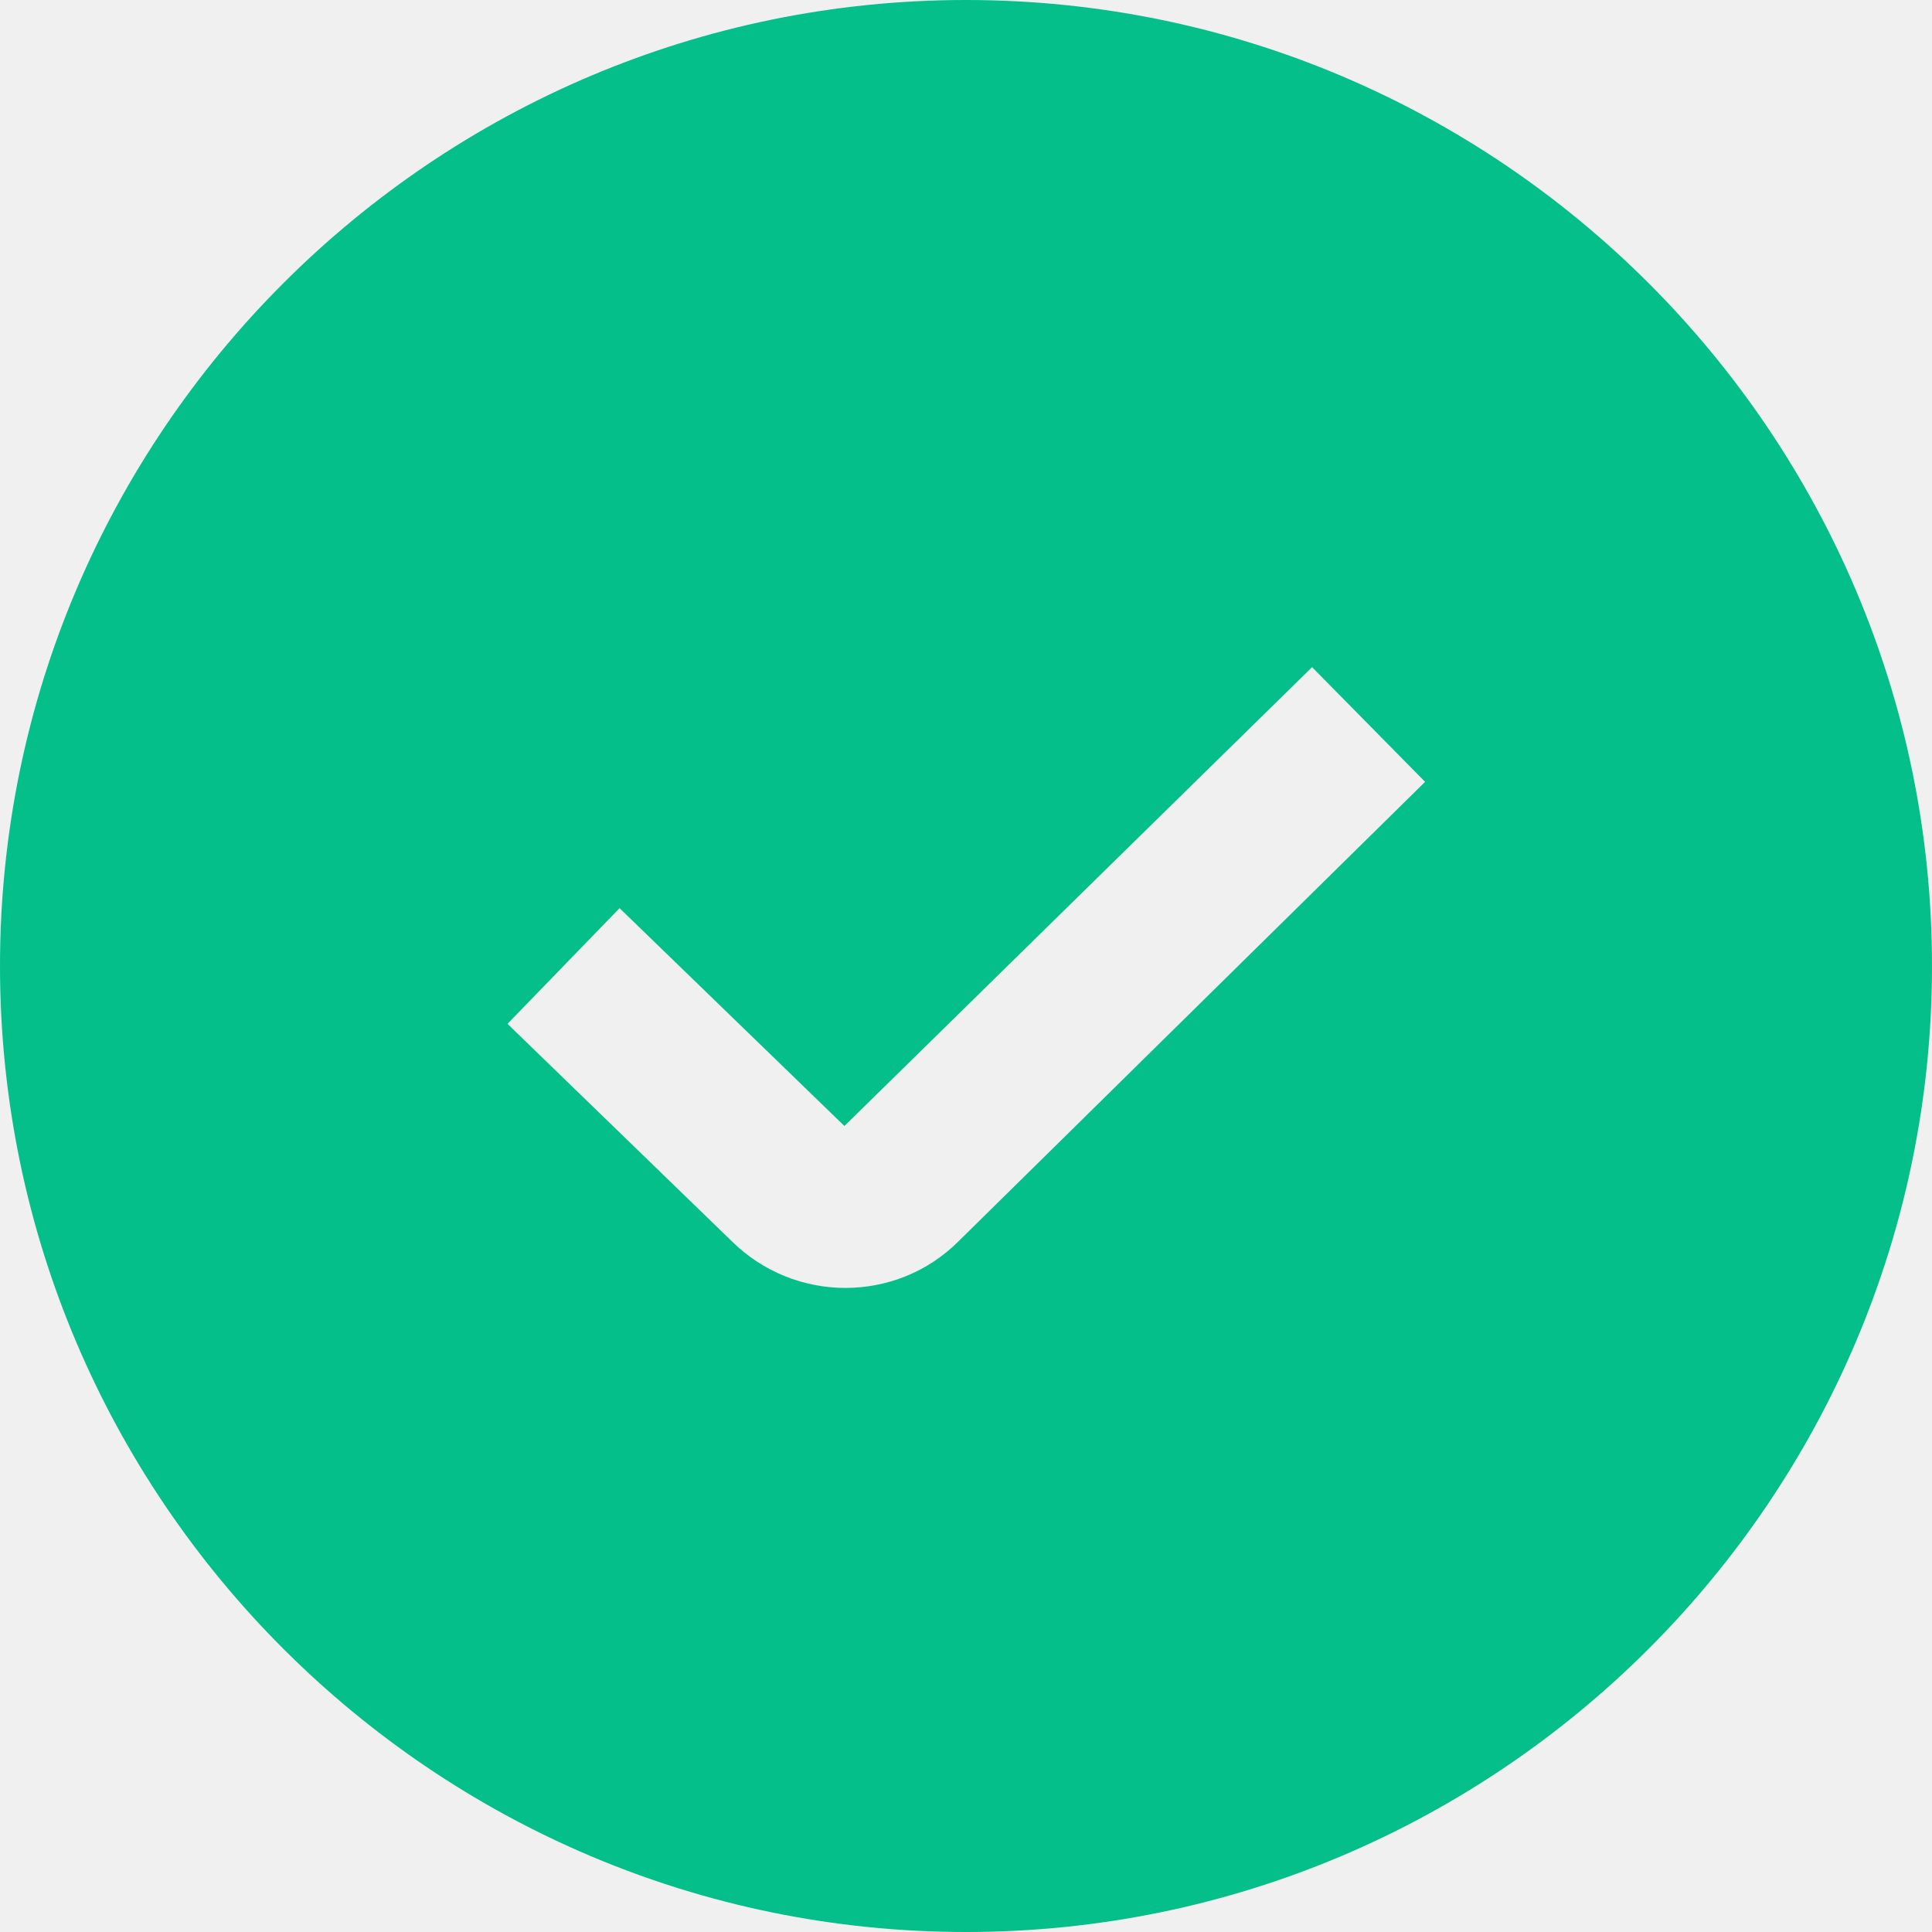
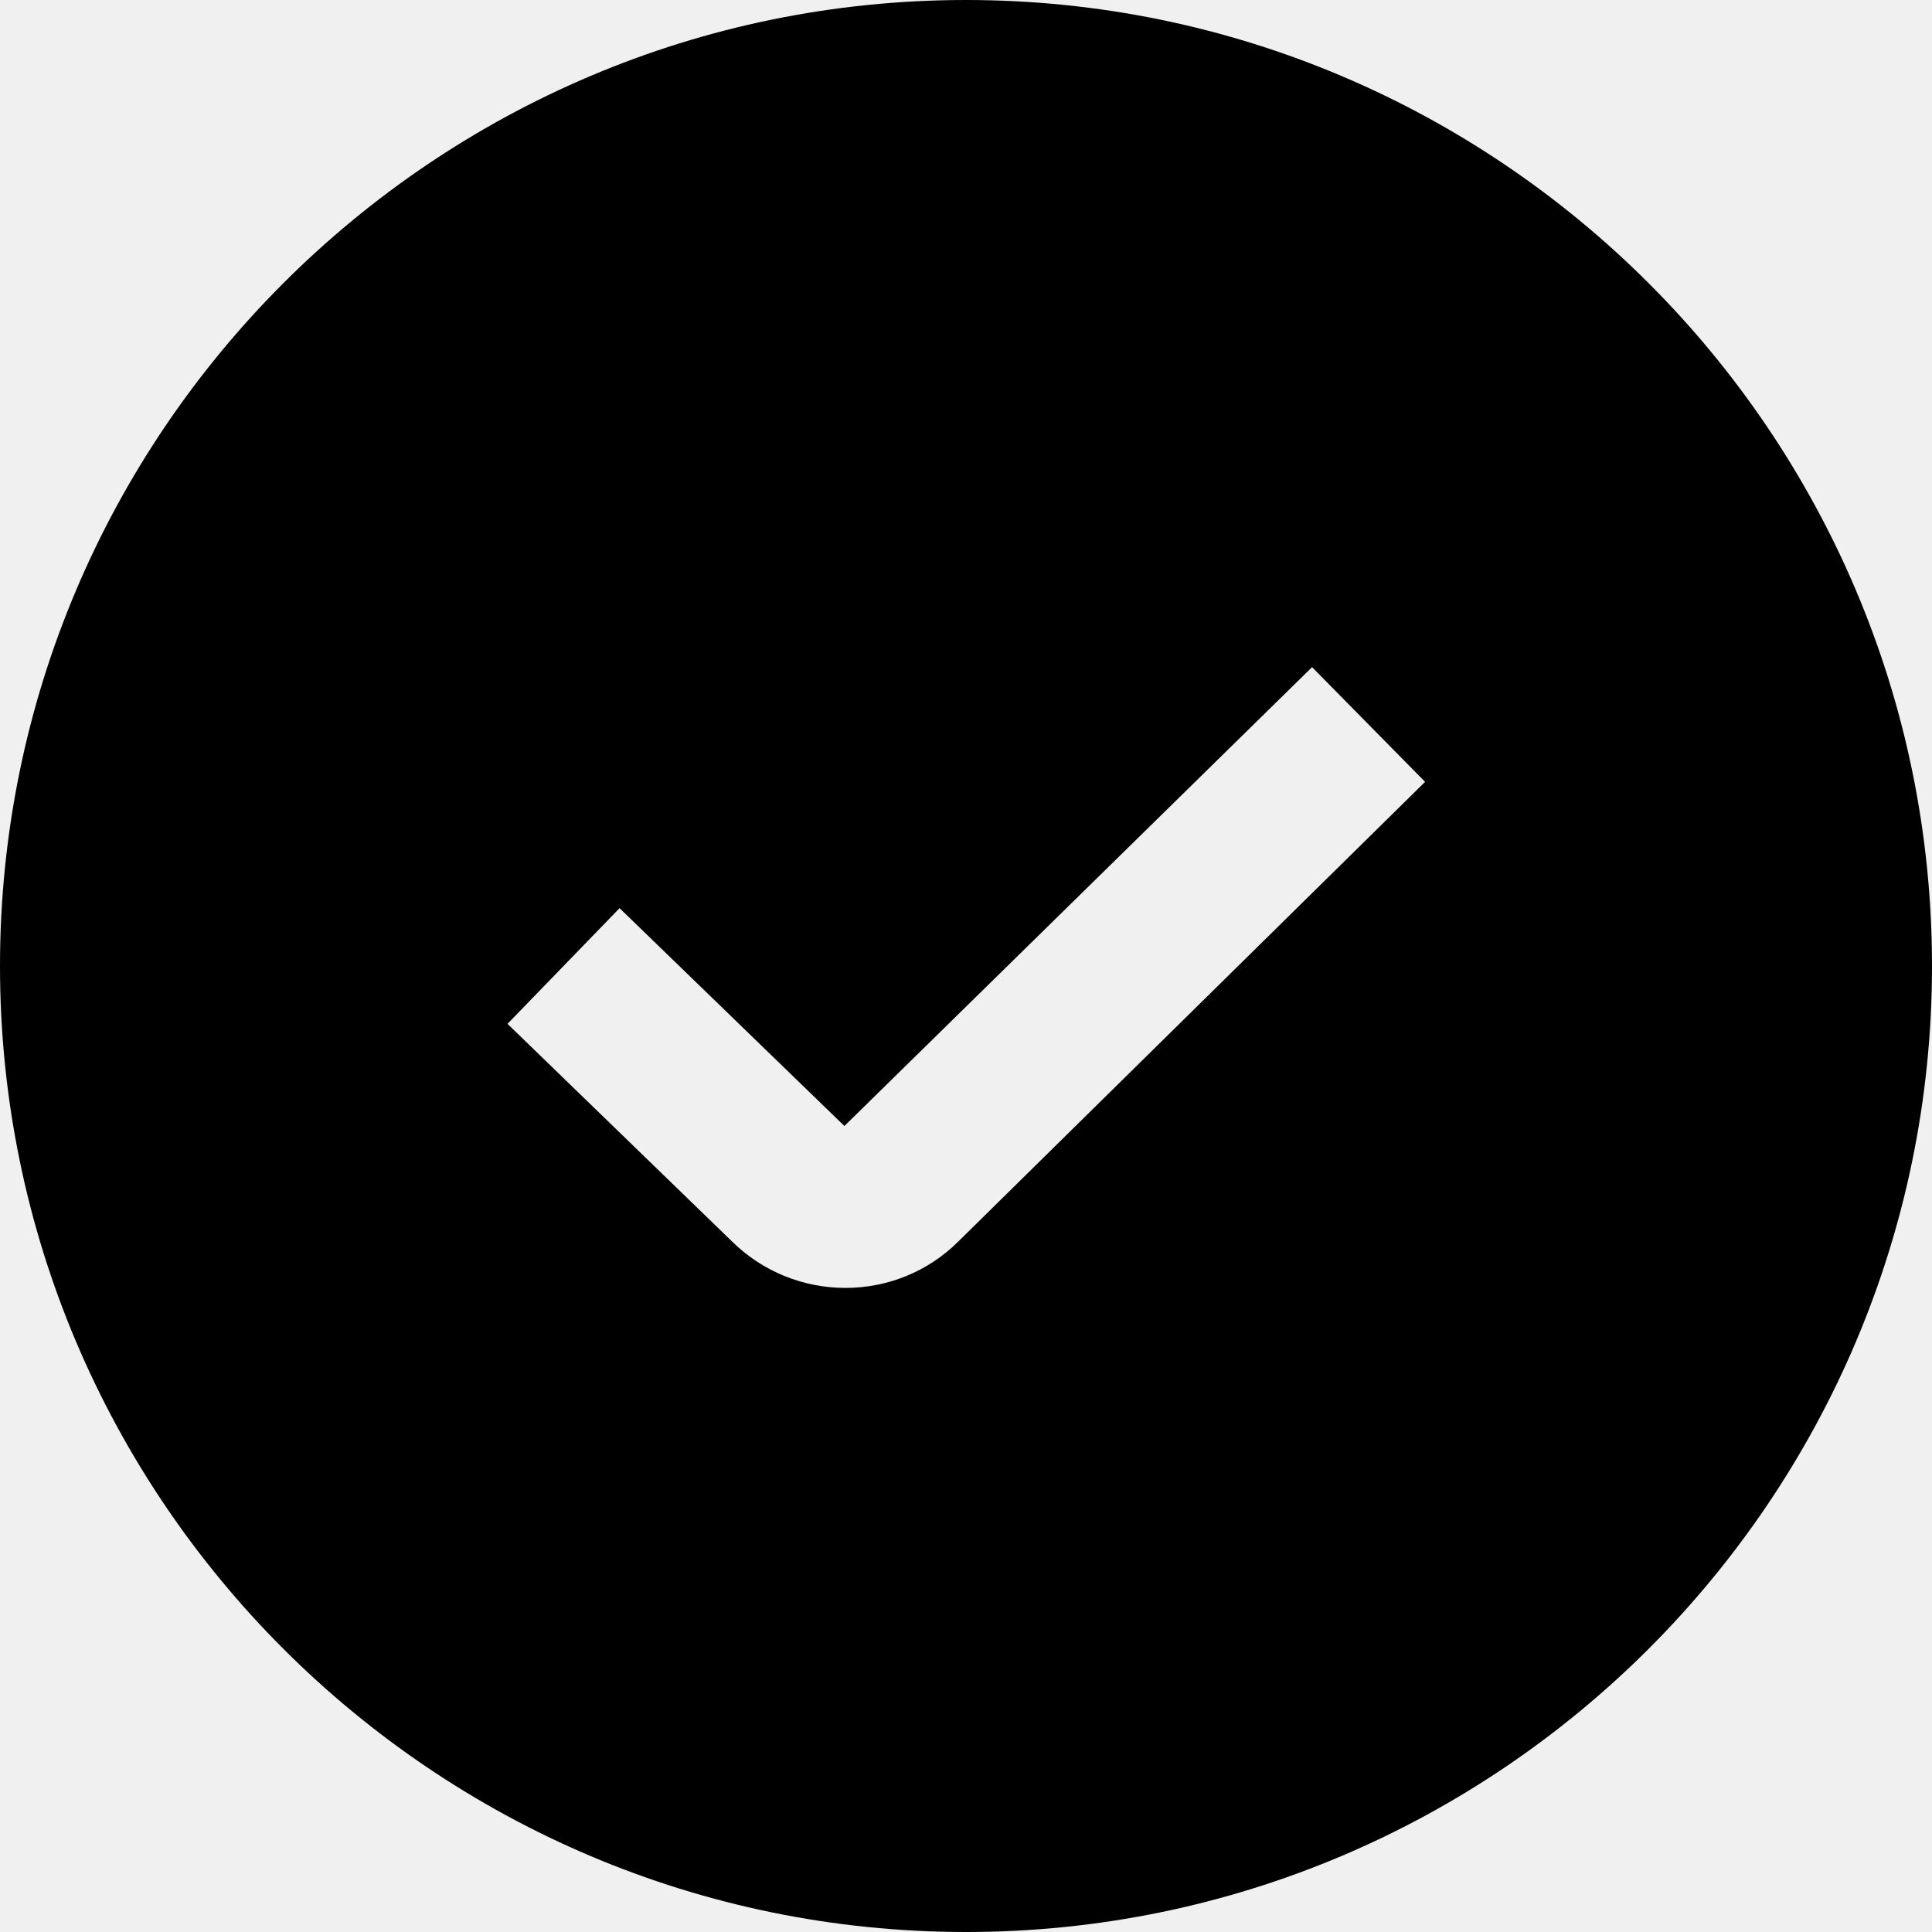
<svg xmlns="http://www.w3.org/2000/svg" width="16" height="16" viewBox="0 0 16 16" fill="none">
  <g clip-path="url(#clip0_452_1853)">
-     <path d="M8 0C3.589 0 0 3.589 0 8C0 12.411 3.589 16 8 16C12.411 16 16 12.411 16 8C16 3.589 12.411 0 8 0ZM7.939 10.279C7.681 10.537 7.342 10.666 7.001 10.666C6.661 10.666 6.318 10.536 6.057 10.276L4.203 8.479L5.131 7.521L6.993 9.325L10.866 5.525L11.802 6.475L7.939 10.279Z" fill="#04BF8A" />
+     <path d="M8 0C3.589 0 0 3.589 0 8C0 12.411 3.589 16 8 16C12.411 16 16 12.411 16 8C16 3.589 12.411 0 8 0ZM7.939 10.279C7.681 10.537 7.342 10.666 7.001 10.666C6.661 10.666 6.318 10.536 6.057 10.276L4.203 8.479L5.131 7.521L6.993 9.325L10.866 5.525L11.802 6.475L7.939 10.279Z" fill="currentColor" />
  </g>
  <defs>
    <clipPath id="clip0_452_1853">
      <rect width="16" height="16" fill="white" />
    </clipPath>
  </defs>
</svg>
